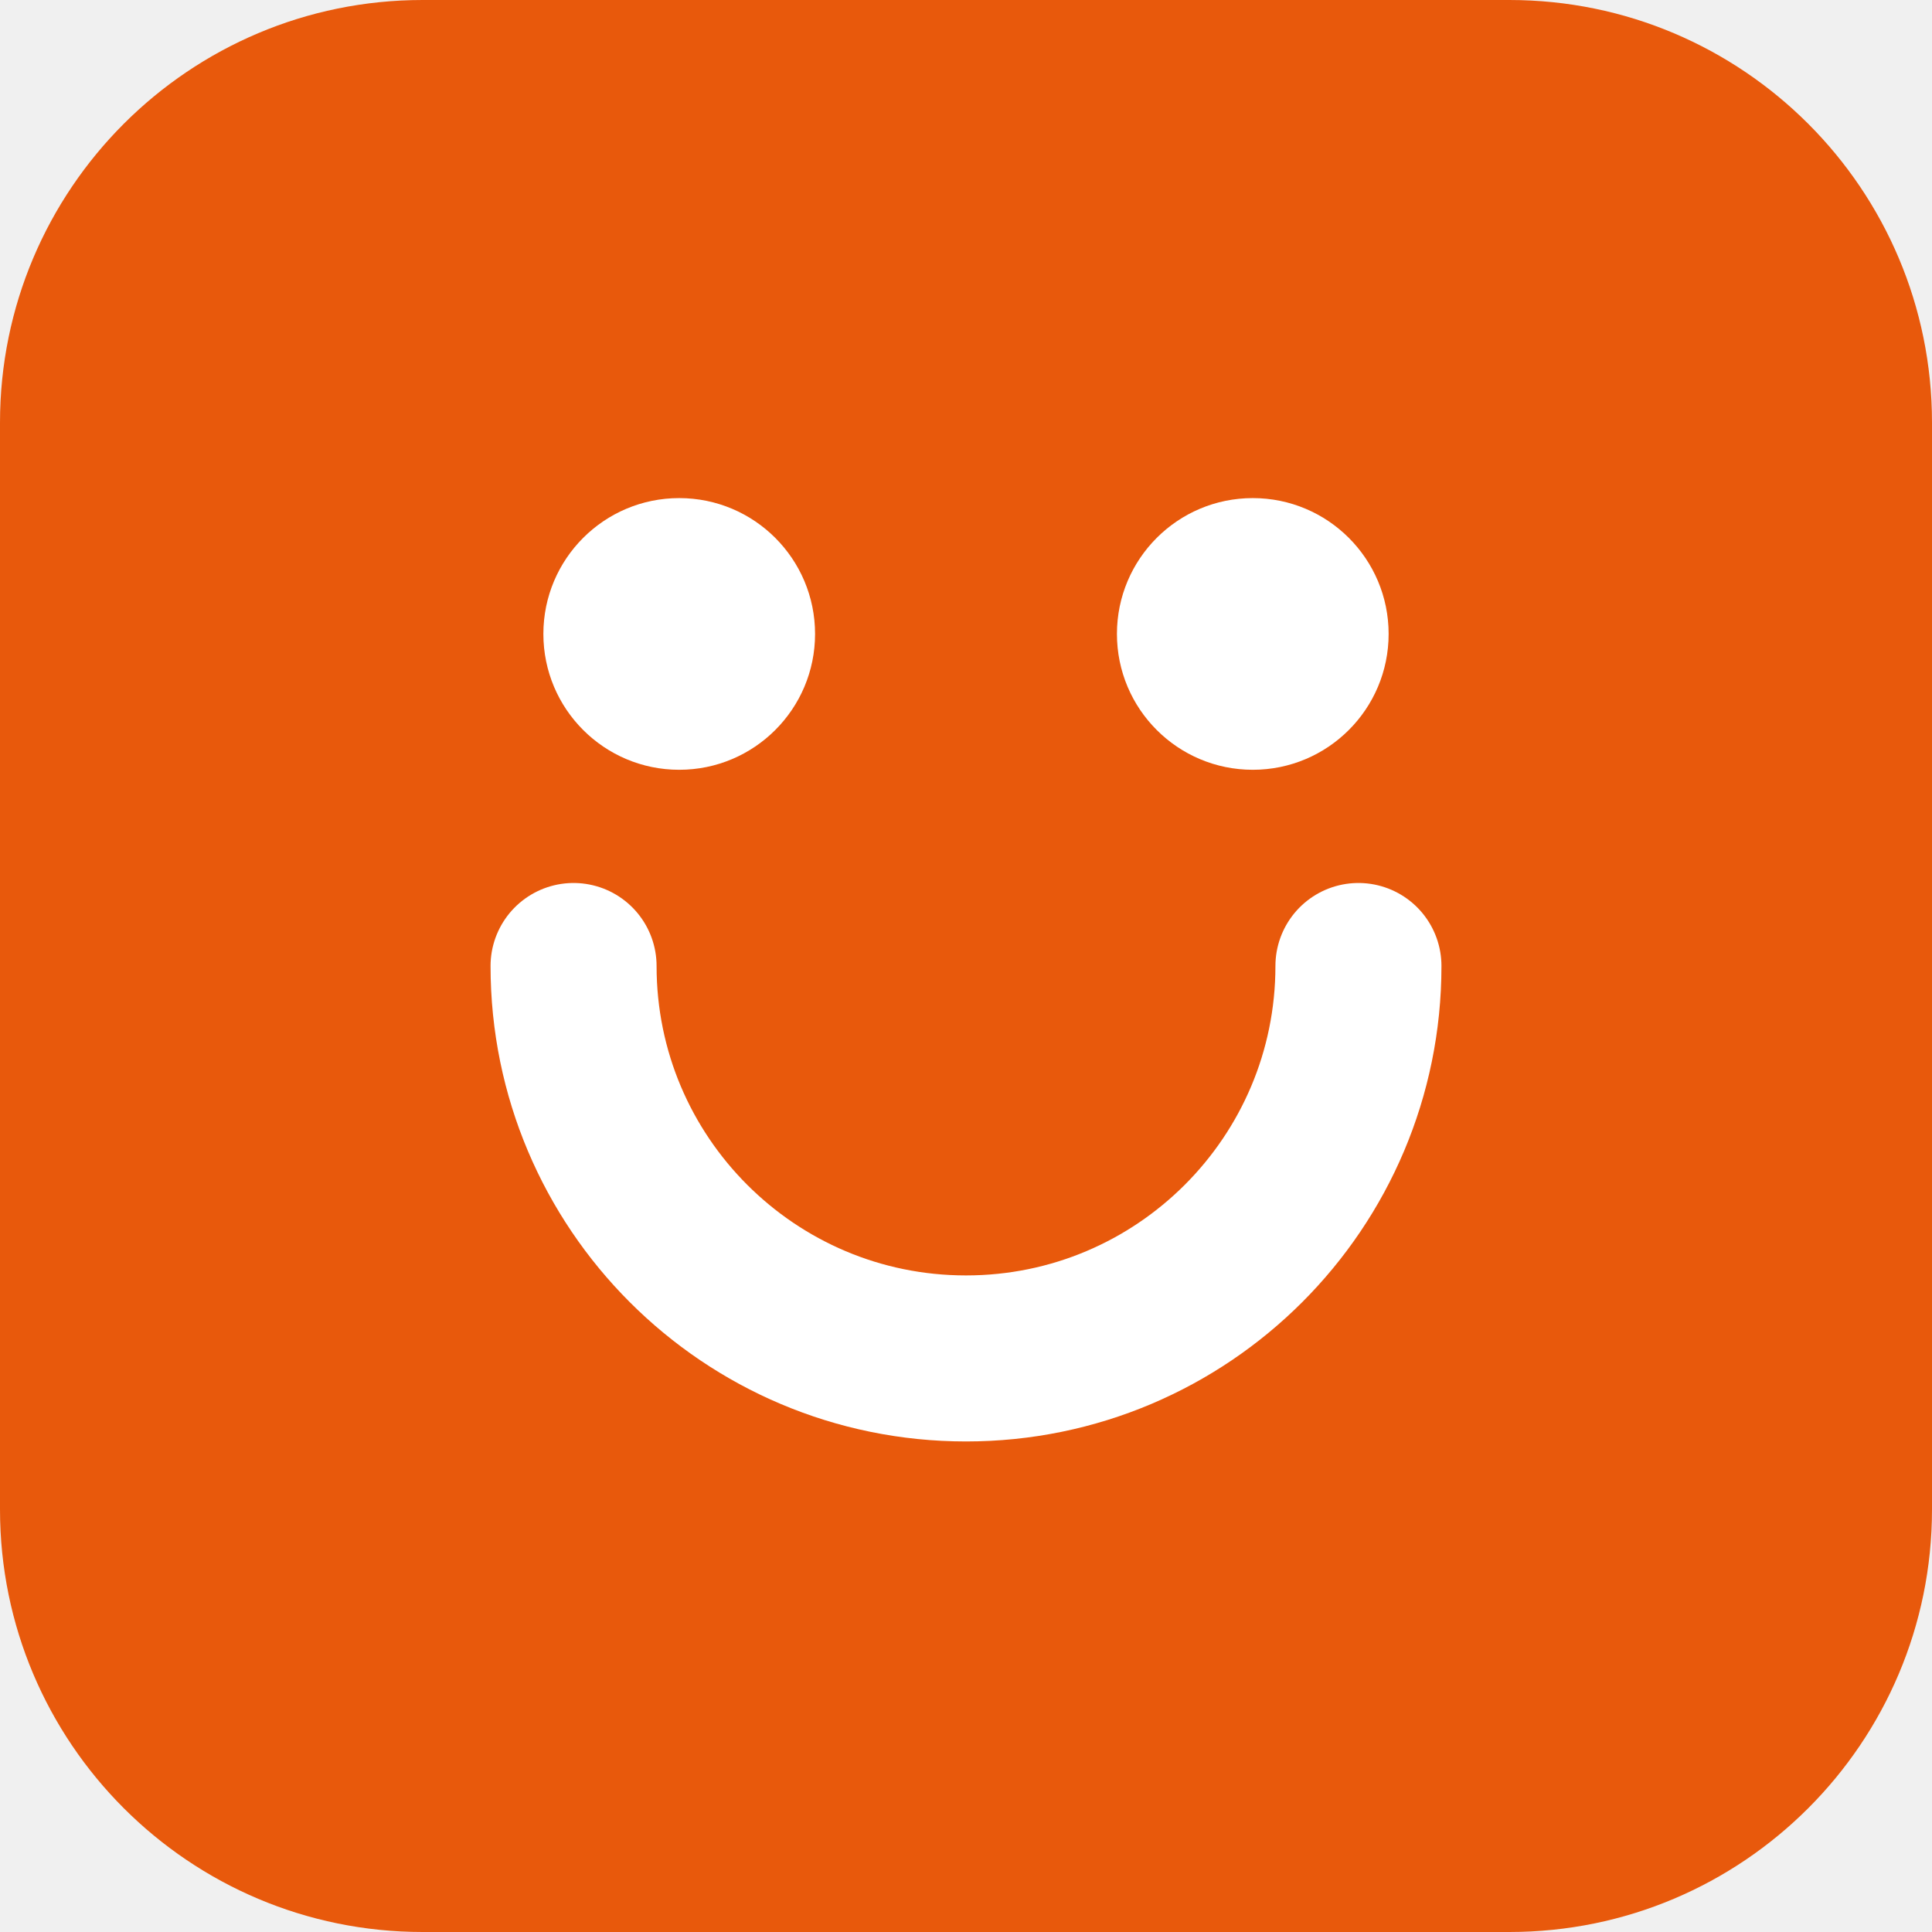
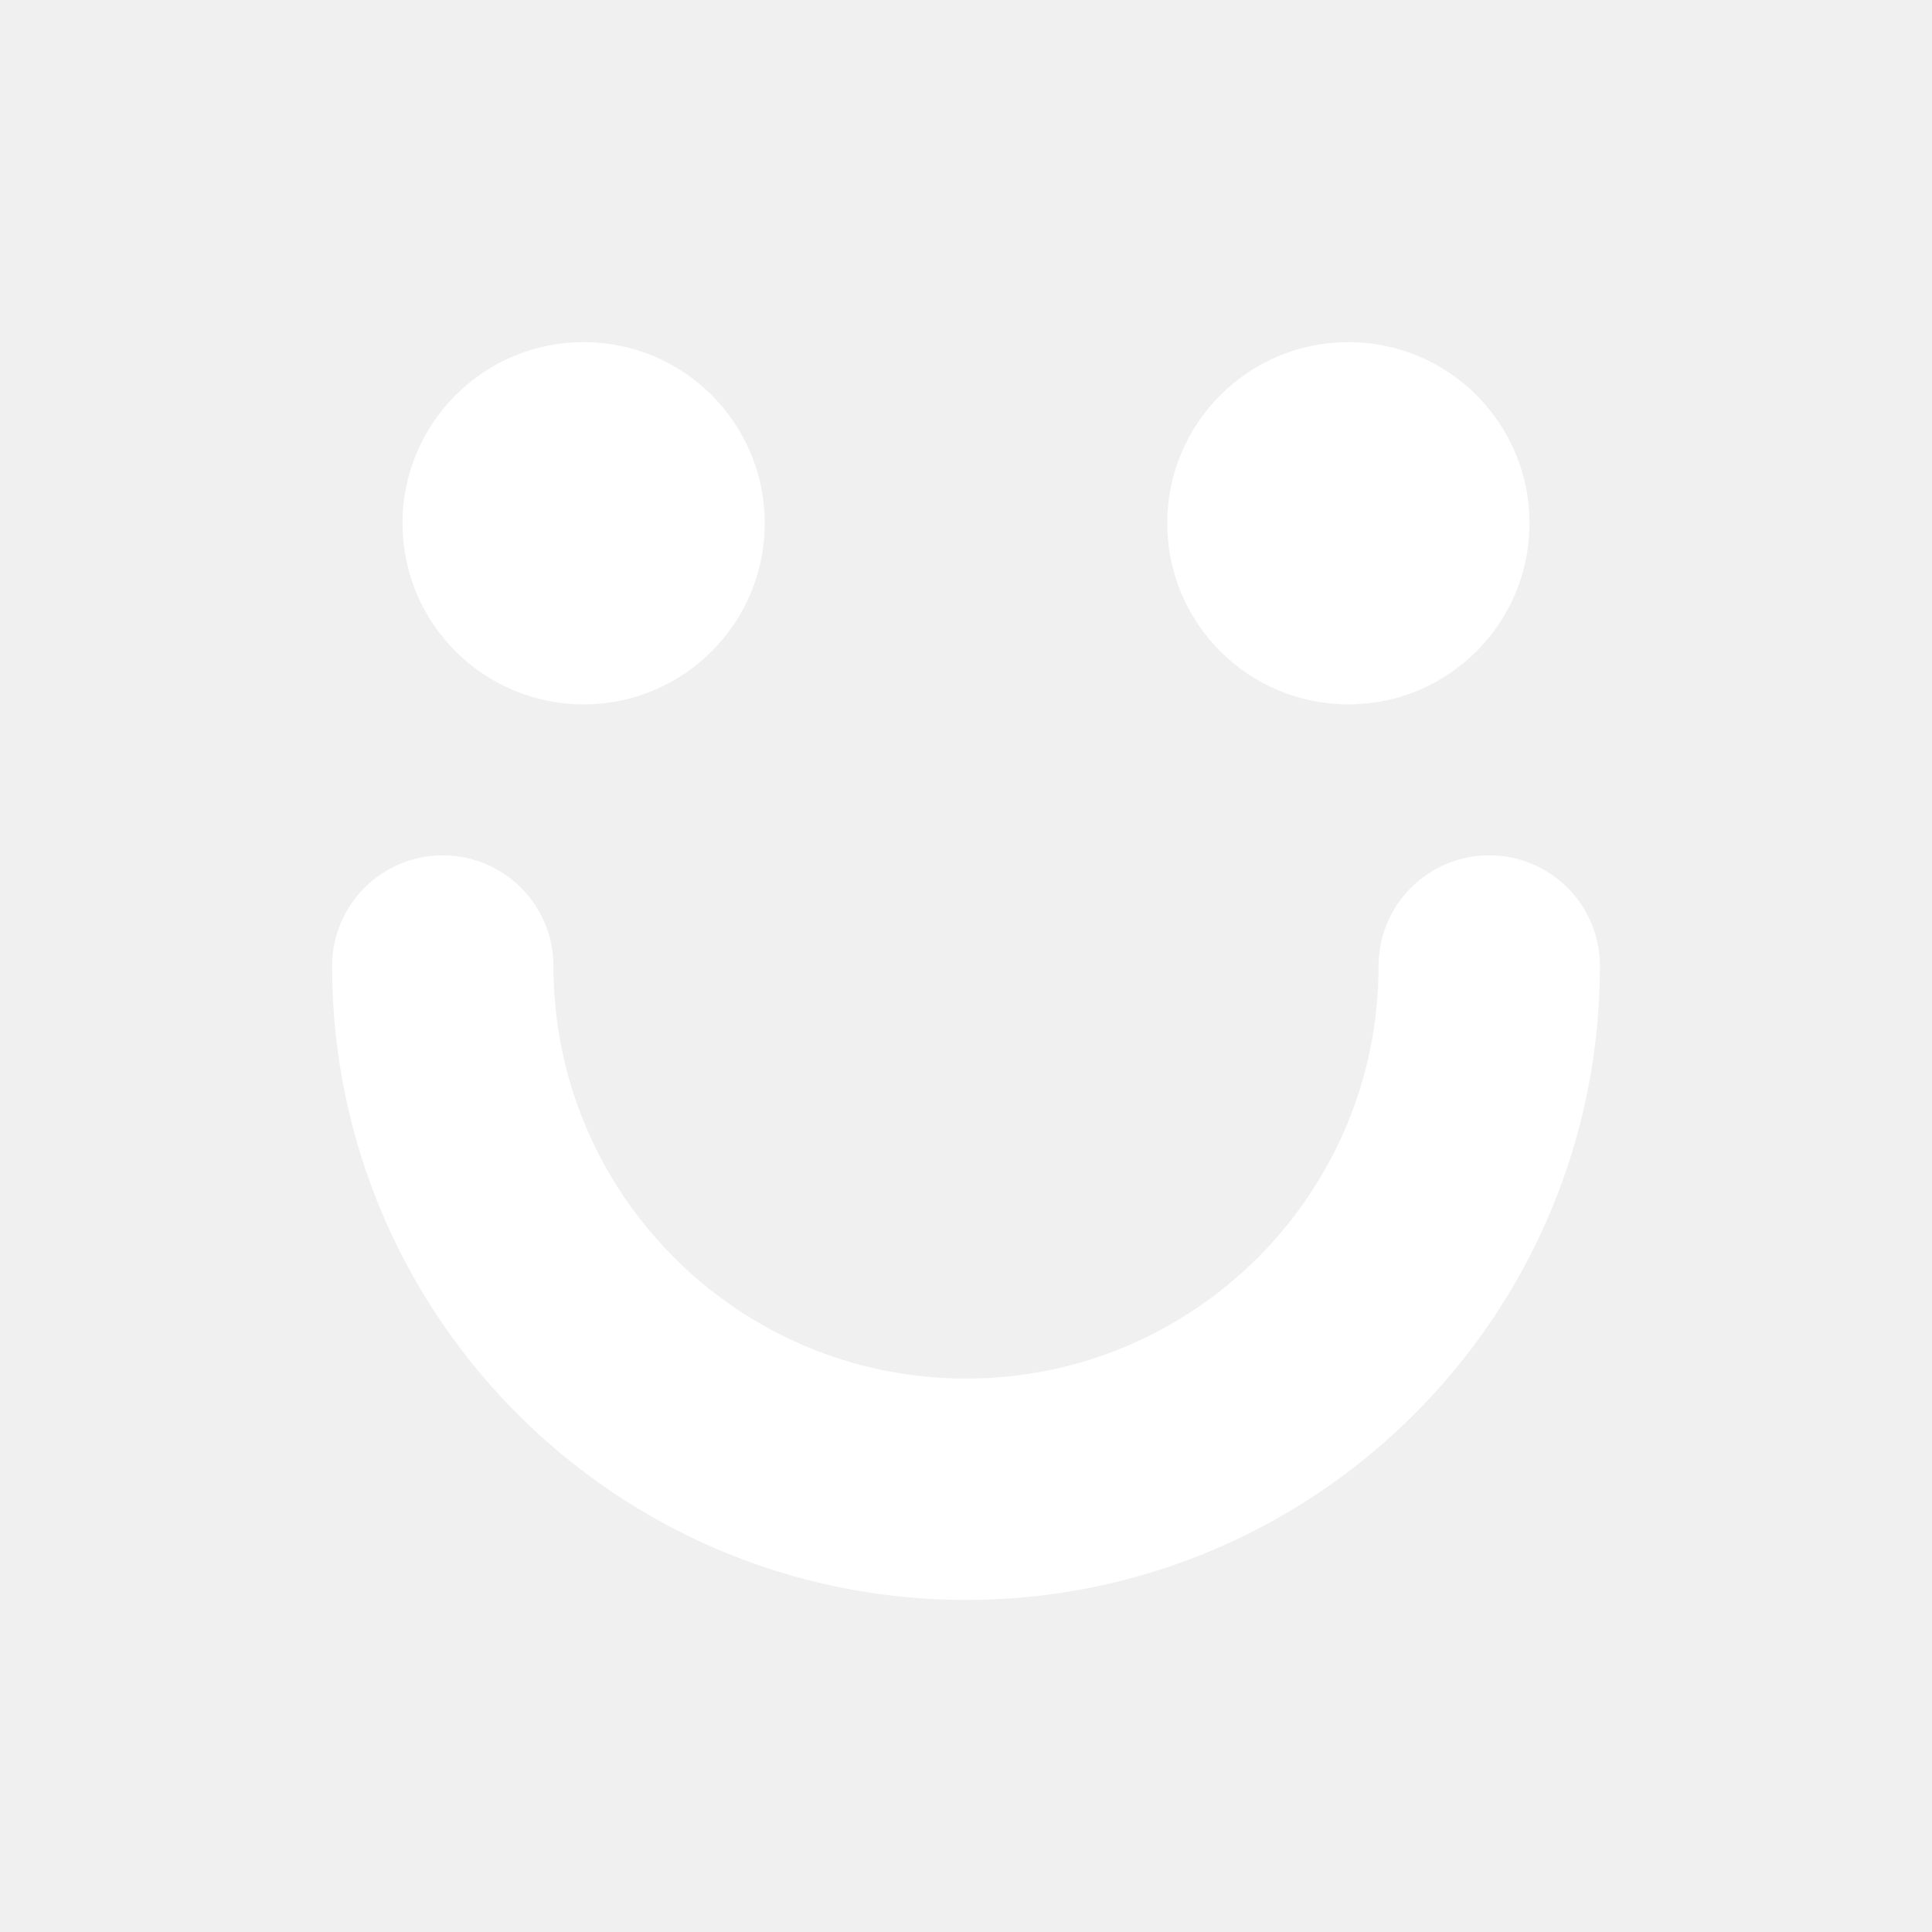
- <svg xmlns="http://www.w3.org/2000/svg" width="128" height="128" viewBox="0 0 128 128">
-   <rect width="128" height="128" rx="28" fill="#E8590C" />
+ <svg xmlns="http://www.w3.org/2000/svg" width="128" height="128" viewBox="16 16 96 96">
  <circle cx="45" cy="42" r="9" fill="#FFFFFF" />
  <circle cx="83" cy="42" r="9" fill="#FFFFFF" />
  <path d="M38 64 A26 26 0 0 0 90 64" fill="none" stroke="#FFFFFF" stroke-width="11" stroke-linecap="round" />
</svg>
